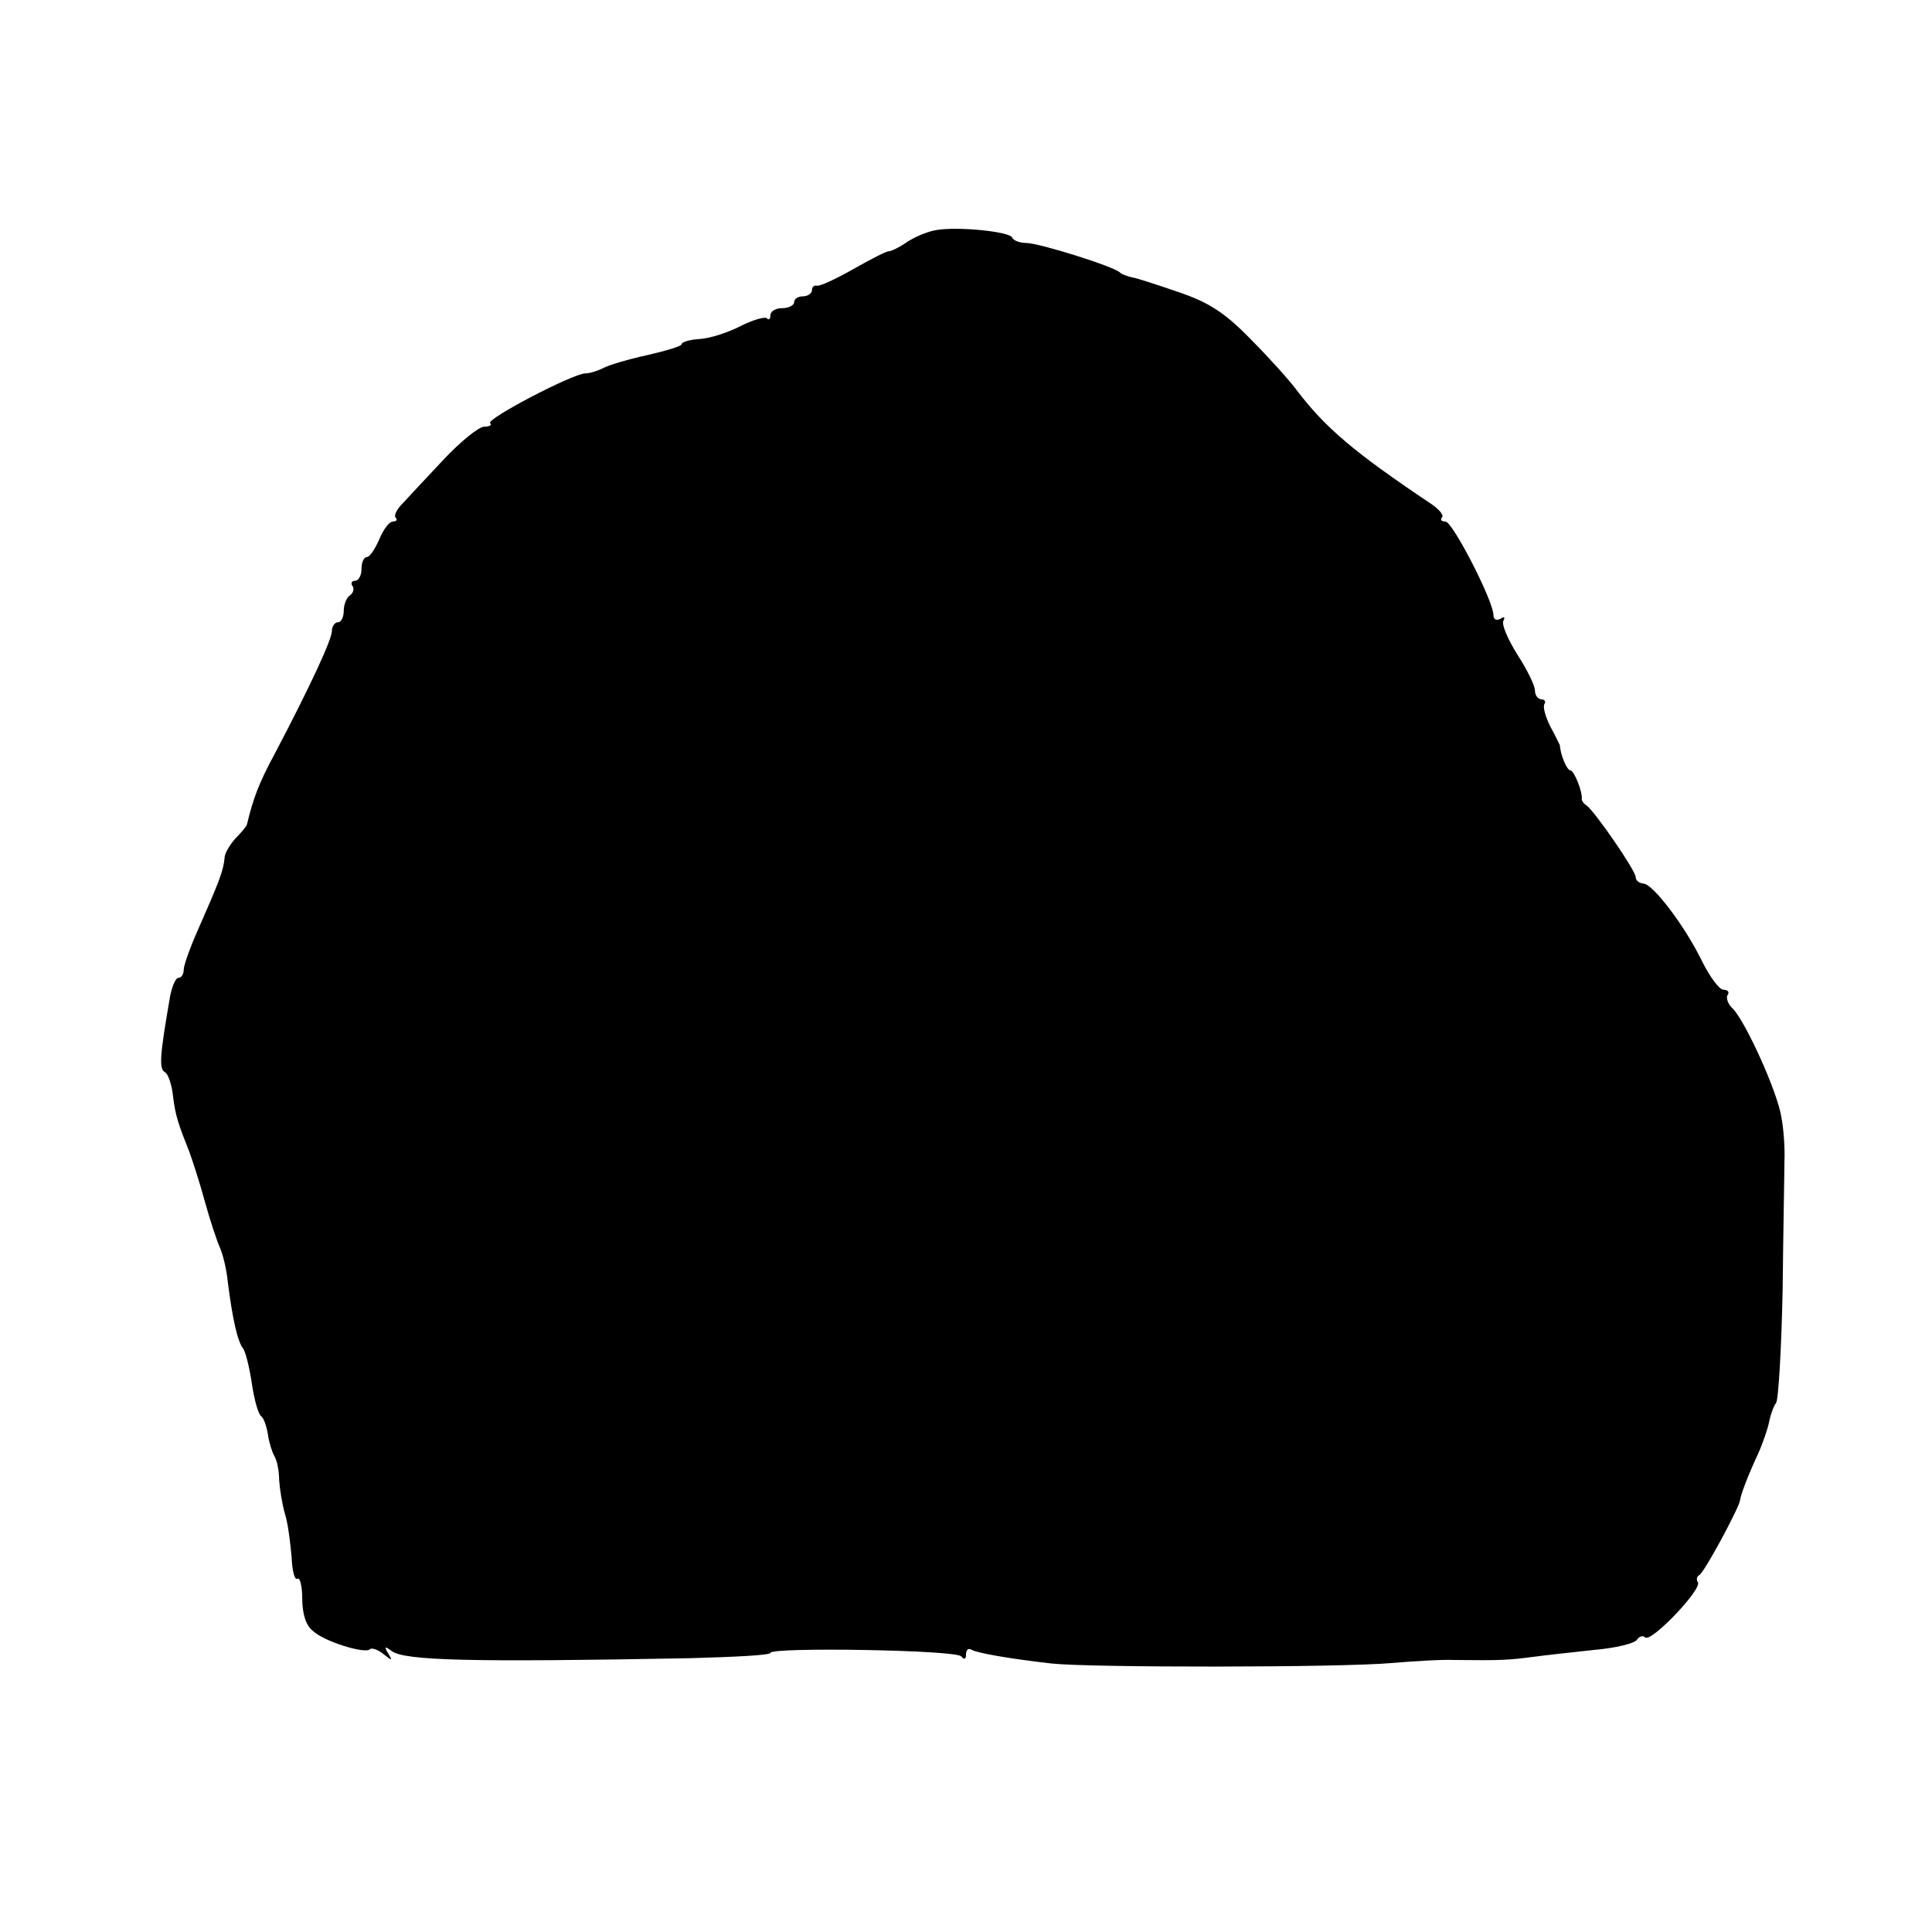
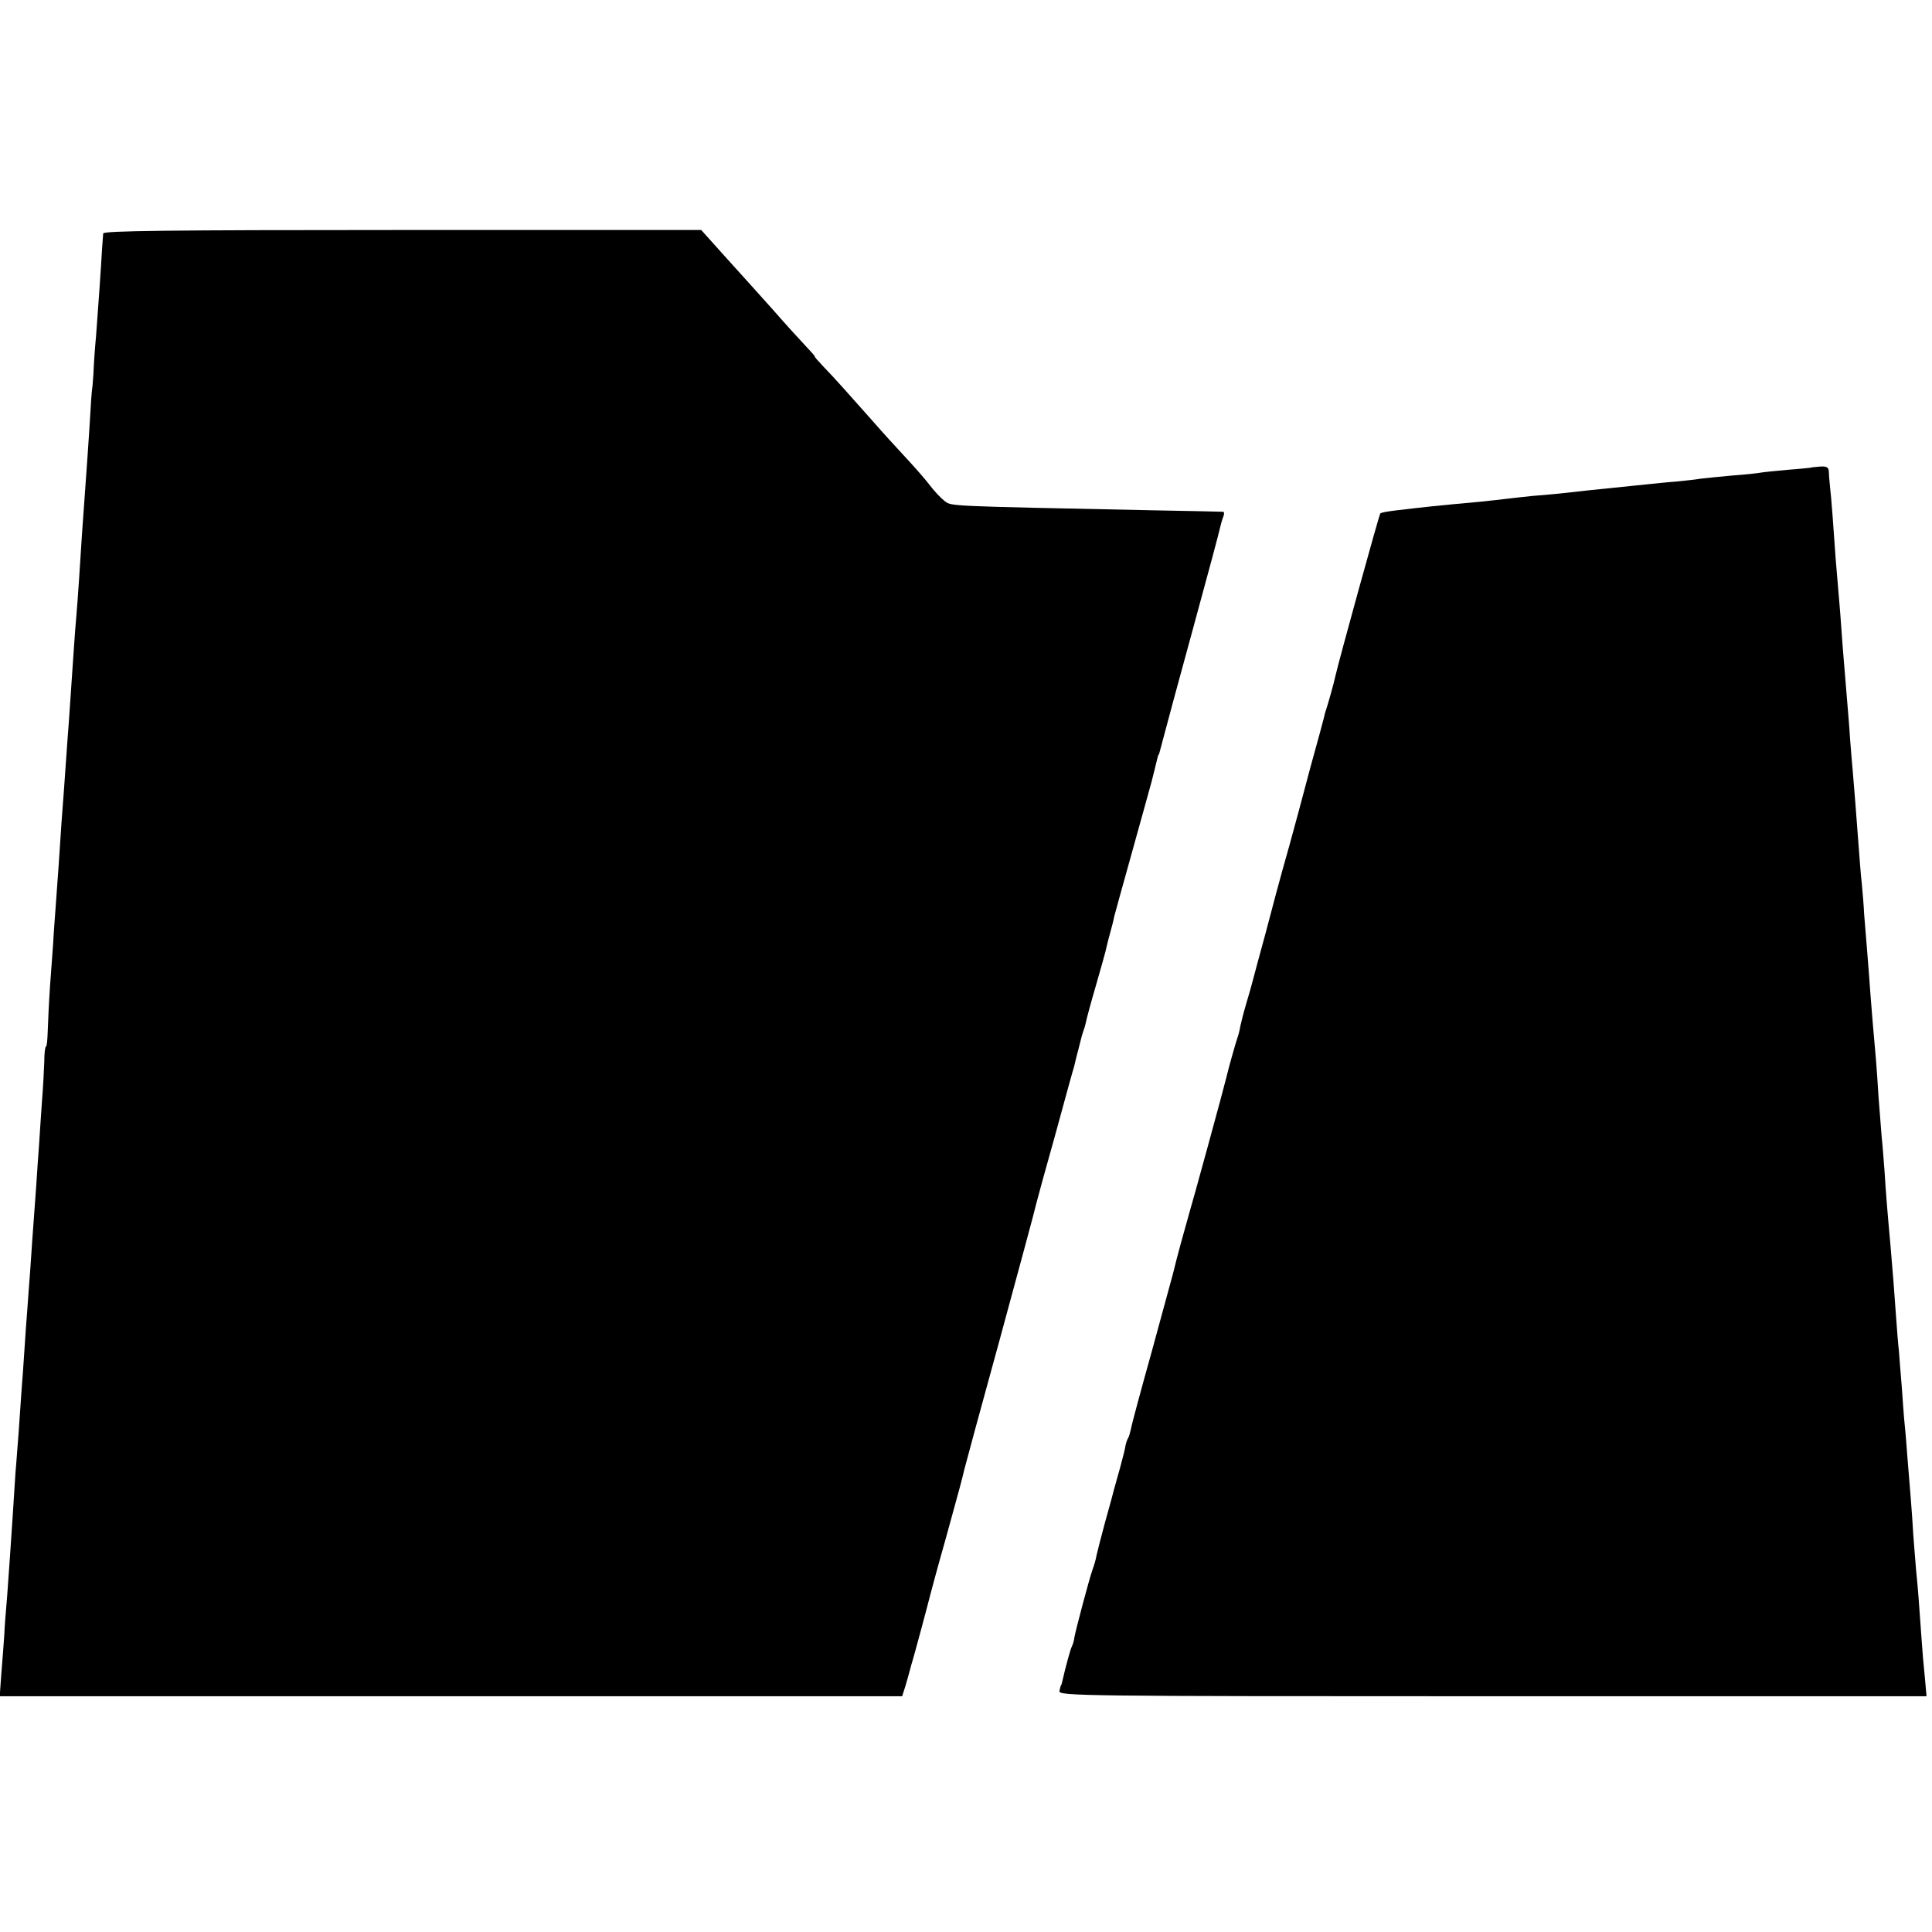
- <svg xmlns="http://www.w3.org/2000/svg" version="1.0" width="326pt" height="326pt" viewBox="0 0 326 326" preserveAspectRatio="xMidYMid meet">
-   <g transform="translate(0,326) scale(0.1,-0.1)" fill="#000000" stroke="none">
-     <path d="M1581 2872 c-14 -2 -36 -11 -50 -20 -14 -10 -28 -16 -31 -16 -3 1 -30 -13 -60 -30 -30 -17 -58 -30 -62 -28 -5 1 -8 -3 -8 -8 0 -5 -7 -10 -15 -10 -8 0 -15 -4 -15 -10 0 -5 -9 -10 -20 -10 -11 0 -20 -5 -20 -12 0 -6 -3 -9 -6 -5 -4 3 -24 -3 -44 -13 -21 -11 -52 -21 -69 -22 -17 -1 -31 -5 -31 -9 0 -3 -26 -11 -57 -18 -32 -7 -66 -17 -75 -22 -10 -5 -23 -9 -30 -9 -21 0 -168 -77 -161 -84 4 -3 -1 -6 -10 -6 -9 0 -40 -25 -69 -56 -29 -31 -61 -65 -70 -75 -9 -9 -14 -20 -10 -23 3 -3 1 -6 -5 -6 -6 0 -16 -13 -23 -30 -7 -16 -16 -30 -21 -30 -5 0 -9 -9 -9 -20 0 -11 -5 -20 -11 -20 -5 0 -8 -4 -4 -9 3 -5 1 -12 -5 -16 -5 -3 -10 -15 -10 -26 0 -10 -4 -19 -10 -19 -5 0 -10 -7 -10 -15 0 -14 -37 -94 -97 -208 -26 -48 -36 -75 -46 -117 0 -3 -9 -14 -19 -24 -10 -11 -19 -26 -19 -33 -2 -22 -8 -38 -45 -122 -13 -29 -24 -60 -24 -67 0 -8 -4 -14 -9 -14 -5 0 -12 -17 -15 -37 -16 -93 -18 -116 -8 -122 6 -3 12 -22 14 -41 4 -33 9 -47 28 -95 4 -11 16 -47 25 -80 9 -33 21 -69 26 -80 5 -11 11 -36 13 -55 8 -65 17 -104 26 -115 4 -5 11 -32 15 -60 4 -27 11 -52 16 -55 4 -3 9 -17 11 -30 2 -14 7 -30 11 -37 4 -6 8 -24 8 -40 1 -15 5 -41 10 -58 5 -16 9 -49 11 -72 1 -23 5 -40 10 -37 4 3 8 -12 8 -34 0 -24 6 -45 18 -54 19 -18 88 -39 96 -31 3 3 13 0 23 -8 15 -12 16 -12 8 1 -7 12 -6 13 6 4 22 -16 131 -19 502 -12 75 2 137 5 137 9 0 10 315 5 322 -6 5 -6 8 -5 8 3 0 7 3 11 8 9 8 -6 66 -16 137 -24 63 -7 489 -7 575 1 36 3 83 6 105 5 79 -1 91 0 130 5 22 3 69 8 105 12 36 3 68 11 72 17 4 6 10 8 14 4 10 -9 96 81 89 93 -3 4 -2 10 2 12 8 3 67 113 69 126 1 9 12 39 31 80 8 18 16 42 18 52 2 11 7 26 12 33 4 6 9 93 11 192 1 99 3 196 3 215 1 19 -1 53 -5 74 -6 42 -60 161 -82 184 -8 7 -12 18 -9 23 4 5 0 9 -7 9 -7 0 -23 22 -36 48 -28 58 -83 131 -99 131 -7 1 -13 5 -13 11 0 11 -69 111 -83 121 -5 3 -8 8 -8 10 2 12 -13 49 -19 49 -6 0 -17 26 -18 43 -1 1 -7 15 -16 31 -8 16 -13 33 -10 38 3 4 0 8 -5 8 -6 0 -11 7 -11 15 0 8 -13 35 -30 61 -16 26 -27 51 -23 57 3 6 1 7 -5 3 -7 -4 -12 -1 -12 6 0 24 -69 158 -81 158 -7 0 -9 3 -6 7 4 3 -4 13 -17 22 -130 87 -180 129 -229 194 -12 16 -47 55 -78 86 -43 44 -70 61 -120 78 -35 12 -71 24 -79 25 -8 2 -17 5 -20 8 -9 10 -137 50 -158 50 -11 0 -22 4 -24 9 -3 10 -90 19 -127 13z" />
+ <svg xmlns="http://www.w3.org/2000/svg" version="1.0" width="672pt" height="672pt" viewBox="0 0 672 672" preserveAspectRatio="xMidYMid meet">
+   <g transform="translate(0,672) scale(0.1,-0.1)" fill="#000000" stroke="none">
+     <path d="M359 5908 c-1 -7 -2 -31 -4 -53 -3 -56 -14 -216 -21 -305 -4 -41 -8 -100 -9 -130 -2 -30 -4 -55 -5 -55 0 0 -3 -31 -5 -70 -5 -86 -15 -229 -30 -435 -2 -36 -7 -105 -10 -155 -3 -49 -8 -110 -10 -135 -4 -41 -8 -107 -20 -280 -2 -36 -7 -99 -10 -140 -12 -171 -14 -199 -21 -290 -9 -139 -11 -165 -19 -275 -4 -55 -9 -120 -10 -145 -2 -25 -7 -92 -11 -150 -4 -58 -7 -129 -8 -157 -1 -29 -3 -53 -6 -53 -3 0 -6 -24 -6 -53 -1 -28 -4 -90 -8 -137 -3 -47 -8 -114 -10 -150 -3 -36 -7 -101 -10 -145 -14 -185 -16 -224 -21 -295 -3 -41 -8 -102 -10 -135 -3 -33 -7 -96 -10 -140 -3 -44 -7 -107 -10 -140 -2 -33 -7 -98 -10 -145 -4 -47 -8 -110 -11 -140 -2 -30 -6 -93 -9 -140 -7 -106 -12 -181 -20 -290 -4 -47 -9 -107 -10 -135 -2 -27 -6 -87 -10 -132 l-6 -83 1570 0 1569 0 12 38 c6 20 15 53 20 72 6 19 22 78 36 130 14 52 27 102 29 110 2 8 26 98 55 200 51 184 56 204 64 238 2 9 58 216 125 459 66 243 123 453 125 465 3 13 33 122 67 243 33 121 62 227 65 235 2 8 8 35 15 60 6 25 13 52 16 60 3 8 8 24 10 34 2 11 17 67 34 125 17 58 32 113 34 121 2 8 8 35 15 60 7 25 14 52 15 60 2 8 31 114 65 235 34 121 63 228 66 238 2 9 7 27 10 40 3 12 7 29 9 37 2 8 4 15 5 15 1 0 3 7 5 15 10 39 78 291 115 425 50 183 91 335 95 355 2 8 6 23 10 33 4 9 3 17 -1 17 -5 0 -114 3 -243 5 -725 15 -700 14 -725 32 -12 9 -37 35 -54 58 -17 22 -55 65 -84 96 -29 31 -80 87 -113 125 -86 97 -135 152 -172 190 -18 19 -31 34 -29 34 2 0 -13 17 -33 38 -20 21 -70 76 -111 123 -41 46 -115 128 -163 181 l-88 98 -1040 0 c-824 0 -1039 -3 -1040 -12z" />
+     <path d="M6297 5093 c-1 0 -36 -4 -78 -7 -42 -4 -85 -8 -95 -10 -11 -2 -55 -7 -99 -10 -44 -4 -93 -9 -110 -11 -16 -3 -55 -7 -85 -10 -30 -2 -73 -7 -95 -9 -38 -4 -106 -11 -205 -21 -25 -3 -65 -7 -90 -10 -25 -3 -74 -7 -110 -10 -36 -4 -76 -8 -90 -10 -14 -2 -54 -6 -90 -10 -153 -14 -192 -18 -300 -31 -24 -3 -47 -7 -49 -10 -4 -4 -145 -515 -156 -565 -5 -24 -27 -102 -33 -119 -3 -8 -6 -22 -8 -30 -2 -8 -22 -83 -45 -165 -22 -83 -42 -157 -44 -165 -2 -8 -16 -58 -30 -110 -15 -52 -36 -129 -47 -170 -31 -118 -45 -170 -63 -235 -9 -33 -18 -67 -20 -75 -2 -8 -11 -40 -20 -70 -9 -30 -18 -66 -21 -80 -2 -14 -7 -32 -10 -40 -5 -14 -31 -105 -39 -140 -8 -34 -116 -429 -130 -475 -15 -53 -41 -146 -55 -205 -5 -19 -39 -143 -75 -275 -37 -132 -69 -251 -71 -264 -3 -14 -7 -28 -10 -33 -3 -4 -7 -16 -9 -25 -1 -10 -10 -45 -19 -78 -9 -33 -19 -67 -21 -75 -2 -8 -15 -58 -30 -110 -14 -52 -28 -106 -31 -120 -2 -14 -9 -36 -14 -50 -11 -30 -58 -208 -63 -235 -1 -11 -5 -24 -8 -30 -5 -8 -22 -70 -35 -127 -1 -5 -2 -9 -4 -10 -1 -2 -3 -11 -5 -20 -3 -17 74 -18 1506 -18 l1510 0 -6 67 c-4 38 -9 95 -11 128 -9 130 -13 182 -19 240 -3 33 -7 89 -10 125 -2 36 -6 94 -9 130 -3 36 -8 97 -11 135 -3 39 -7 93 -10 120 -3 28 -7 86 -10 130 -4 44 -8 100 -10 125 -3 25 -7 79 -10 120 -5 75 -12 162 -20 255 -10 109 -16 183 -20 250 -3 39 -7 93 -10 120 -2 28 -7 91 -11 140 -3 50 -7 108 -9 130 -8 88 -15 173 -19 225 -2 30 -7 96 -11 145 -4 50 -9 110 -11 135 -1 25 -5 72 -8 105 -4 33 -8 92 -11 130 -10 129 -15 200 -20 255 -3 30 -7 84 -10 120 -2 36 -7 94 -10 130 -8 100 -16 189 -20 250 -2 30 -6 82 -9 115 -3 33 -8 92 -11 130 -7 101 -15 214 -20 255 -2 19 -4 43 -4 52 -1 13 -9 17 -32 15 -17 -1 -31 -3 -32 -4z" />
  </g>
</svg>
